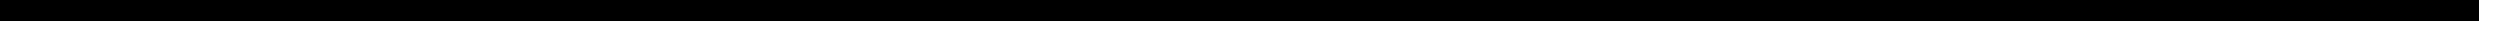
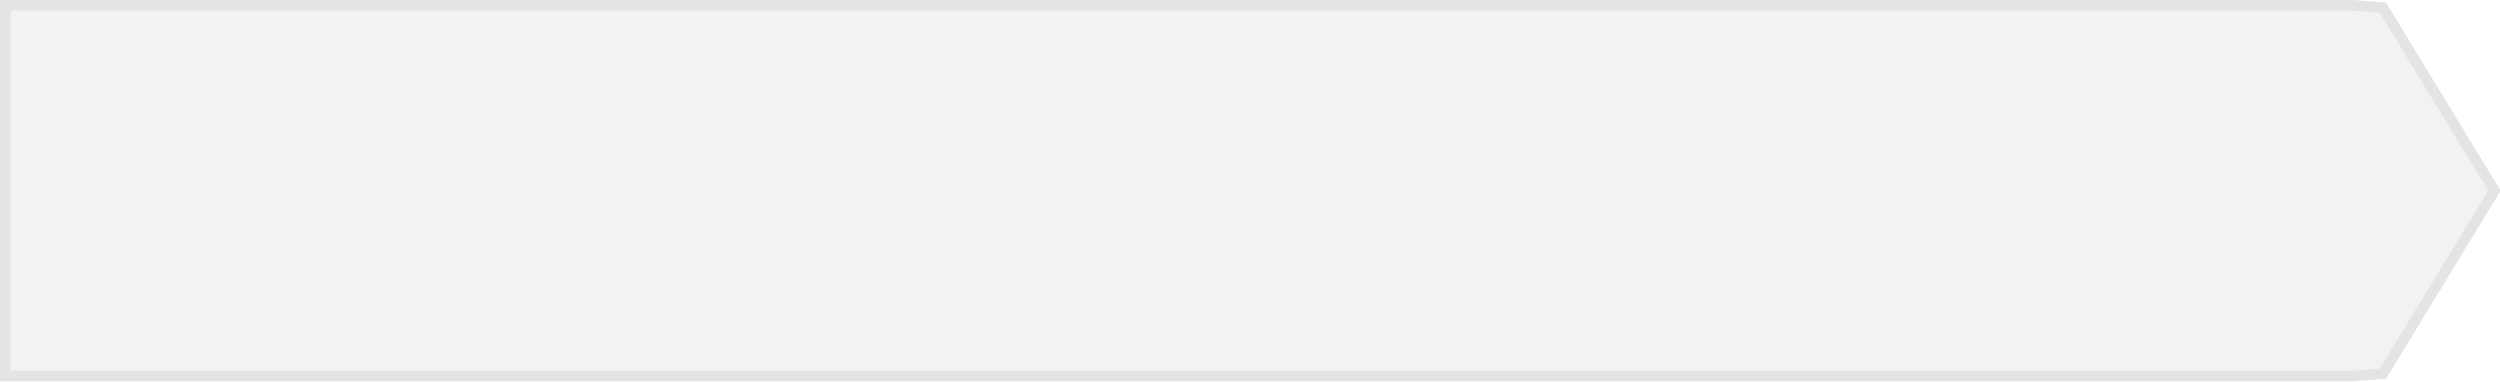
- <svg xmlns="http://www.w3.org/2000/svg" version="1.1" width="119px" height="2px">
-   <g transform="matrix(1 0 0 1 -948 -994 )">
-     <path d="M 948 994.5  L 1066 994.5  " stroke-width="1" stroke="#000000" fill="none" />
+ <svg xmlns="http://www.w3.org/2000/svg" version="1.1" width="236px" height="36px">
+   <g transform="matrix(1 0 0 1 -948 -326 )">
+     <path d="M 1170.068 326.5  C 1170.068 326.5  1172.945 326.719  1172.945 326.719  C 1172.945 326.719  1183.474 344  1183.474 344  C 1183.474 344  1172.945 361.281  1172.945 361.281  C 1172.945 361.281  1170.068 361.5  1170.068 361.5  C 1170.068 361.5  948.5 361.5  948.5 361.5  C 948.5 361.5  948.5 326.5  948.5 326.5  C 948.5 326.5  1170.068 326.5  1170.068 326.5  Z " fill-rule="nonzero" fill="#f2f2f2" stroke="none" />
+     <path d="M 1170.068 326.5  C 1170.068 326.5  1172.945 326.719  1172.945 326.719  C 1172.945 326.719  1183.474 344  1183.474 344  C 1183.474 344  1172.945 361.281  1172.945 361.281  C 1172.945 361.281  1170.068 361.5  1170.068 361.5  C 1170.068 361.5  948.5 361.5  948.5 361.5  C 948.5 361.5  948.5 326.5  948.5 326.5  C 948.5 326.5  1170.068 326.5  1170.068 326.5  Z " stroke-width="1" stroke="#e4e4e4" fill="none" />
  </g>
</svg>
